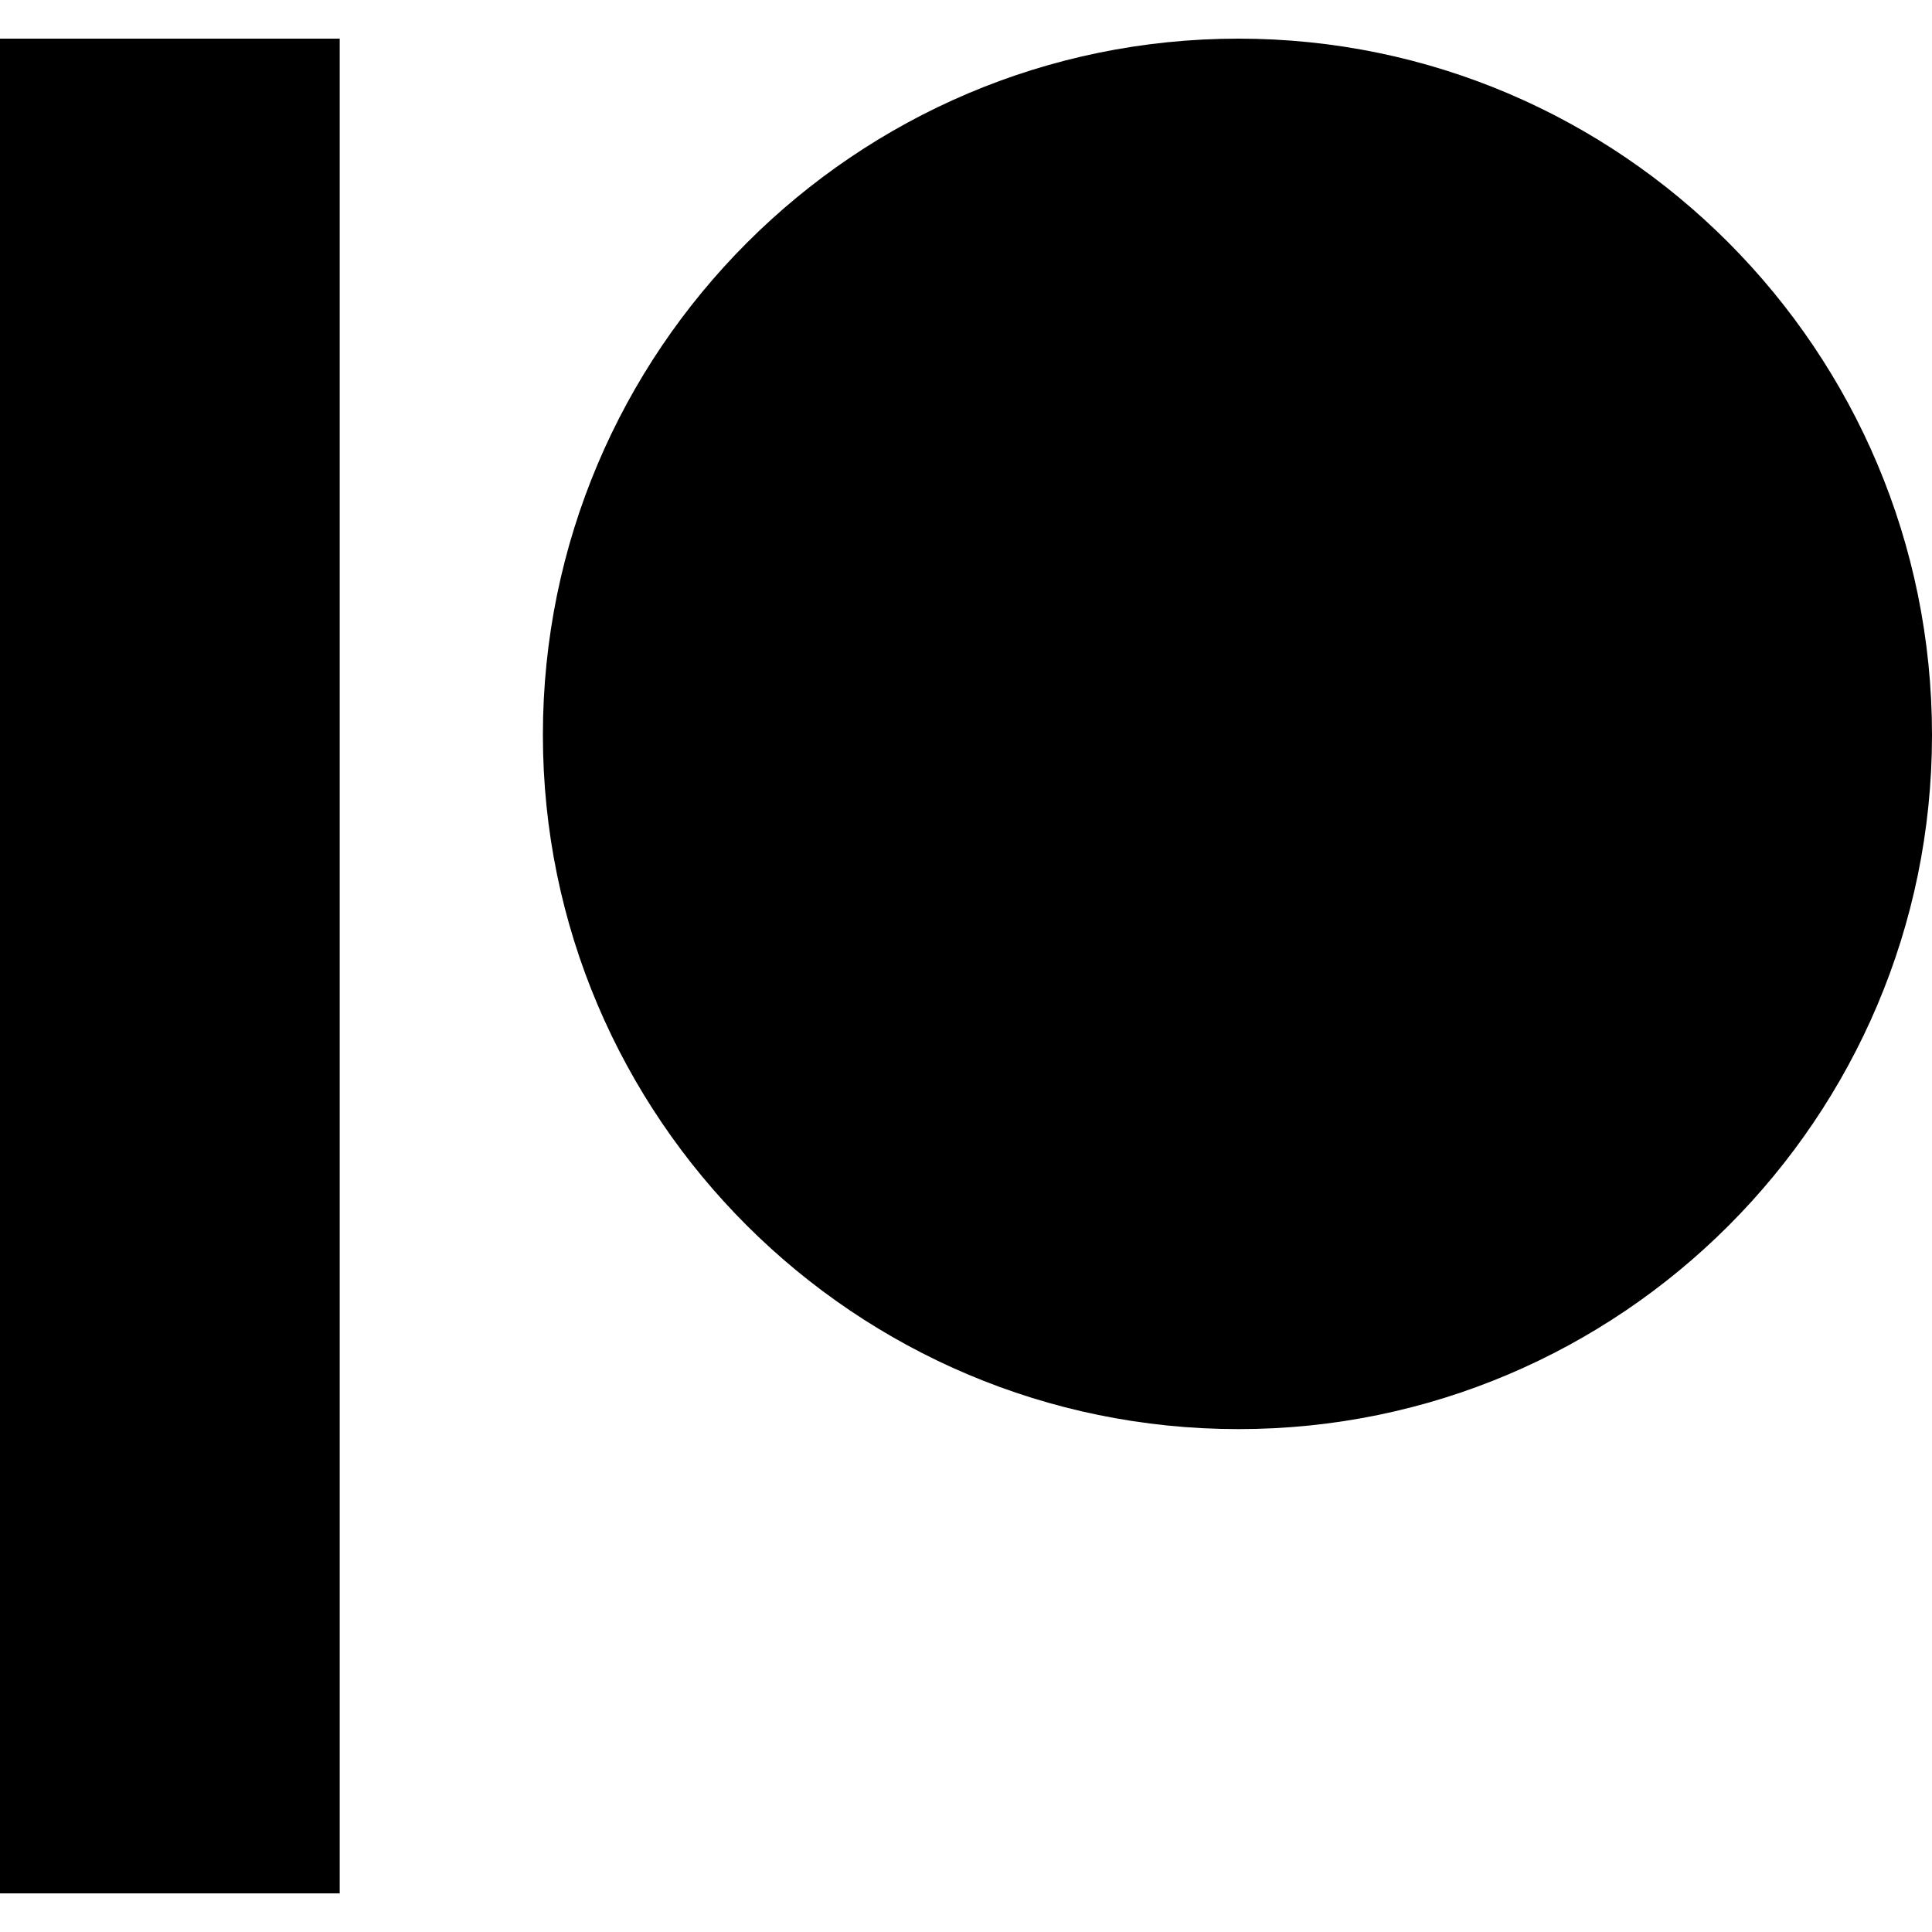
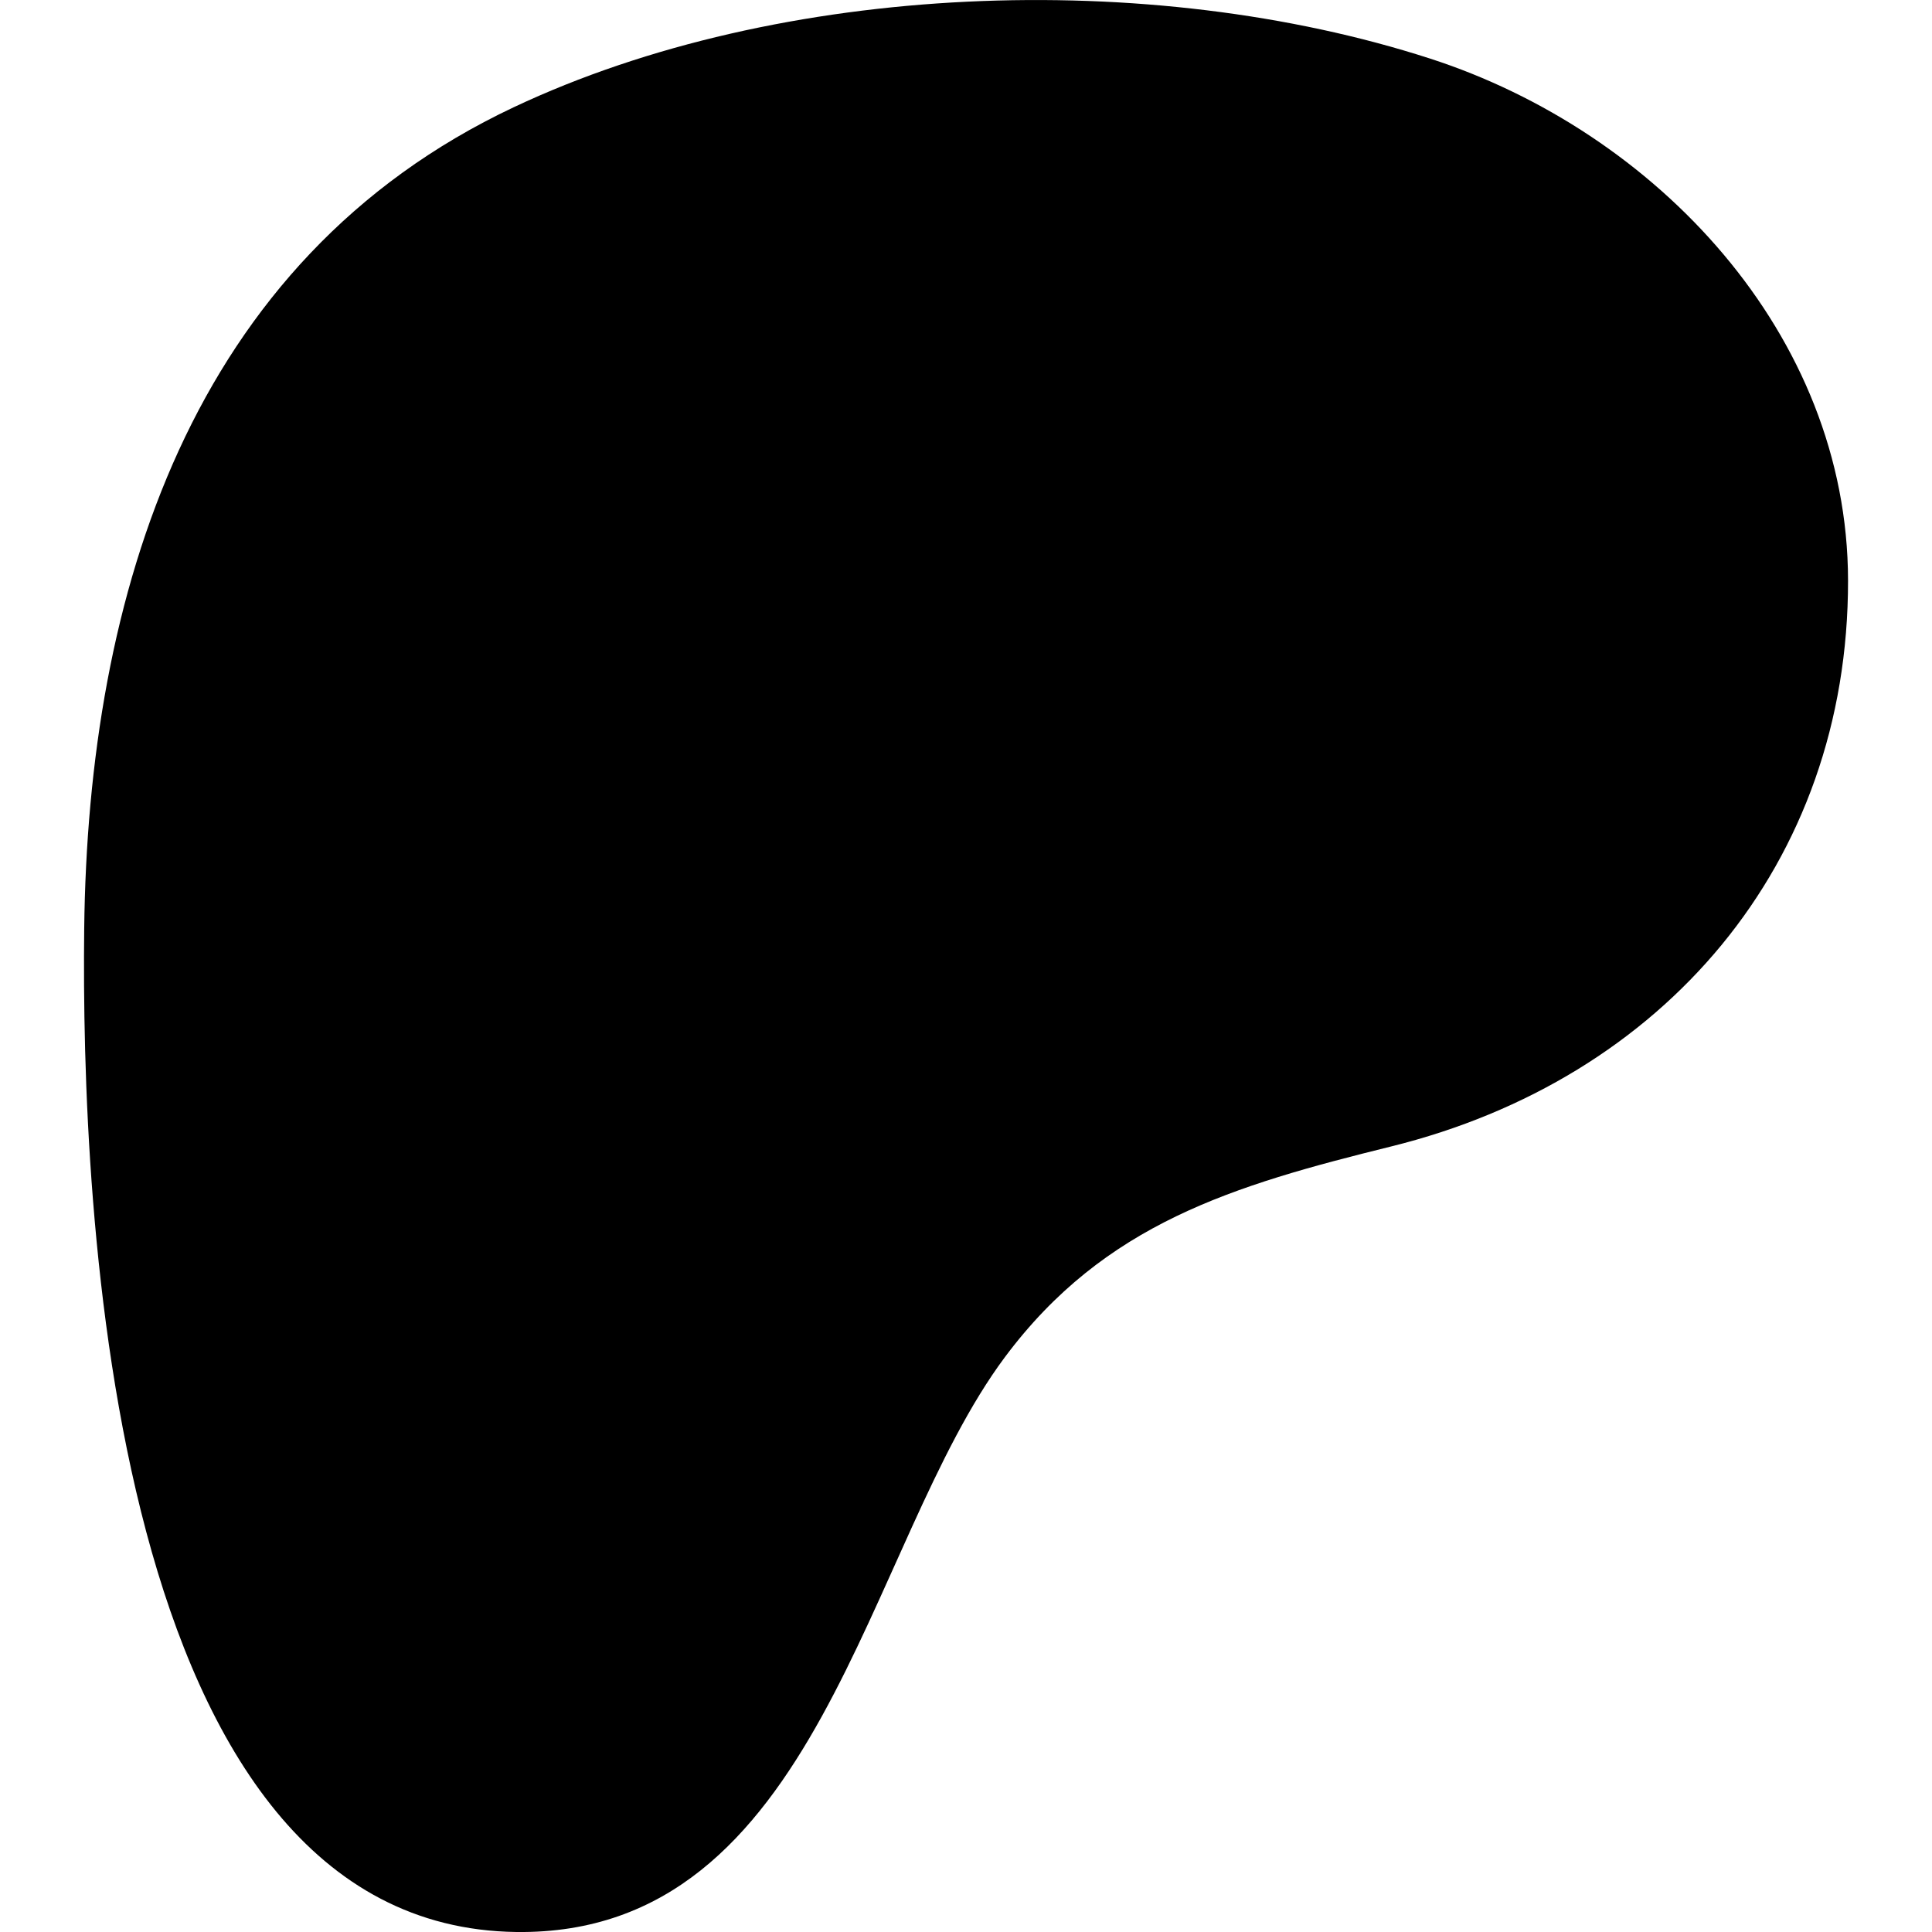
<svg xmlns="http://www.w3.org/2000/svg" role="img" viewBox="0 0 24 24" fill="currentColor">
-   <path d="M0 .48v23.04h4.22V.48zm15.385 0c-4.764 0-8.641 3.88-8.641 8.65 0 4.755 3.877 8.623 8.641 8.623 4.75 0 8.615-3.868 8.615-8.623C24 4.36 20.136.48 15.385.48z" />
+   <path d="M22.957 7.21c-.004-3.064-2.391-5.576-5.191-6.482-3.478-1.125-8.064-.962-11.384.604C2.357 3.231 1.093 7.391 1.046 11.54c-.039 3.411.302 12.396 5.369 12.46 3.765.047 4.326-4.804 6.068-7.141 1.24-1.662 2.836-2.132 4.801-2.618 3.376-.836 5.678-3.501 5.673-7.031Z" />
</svg>
